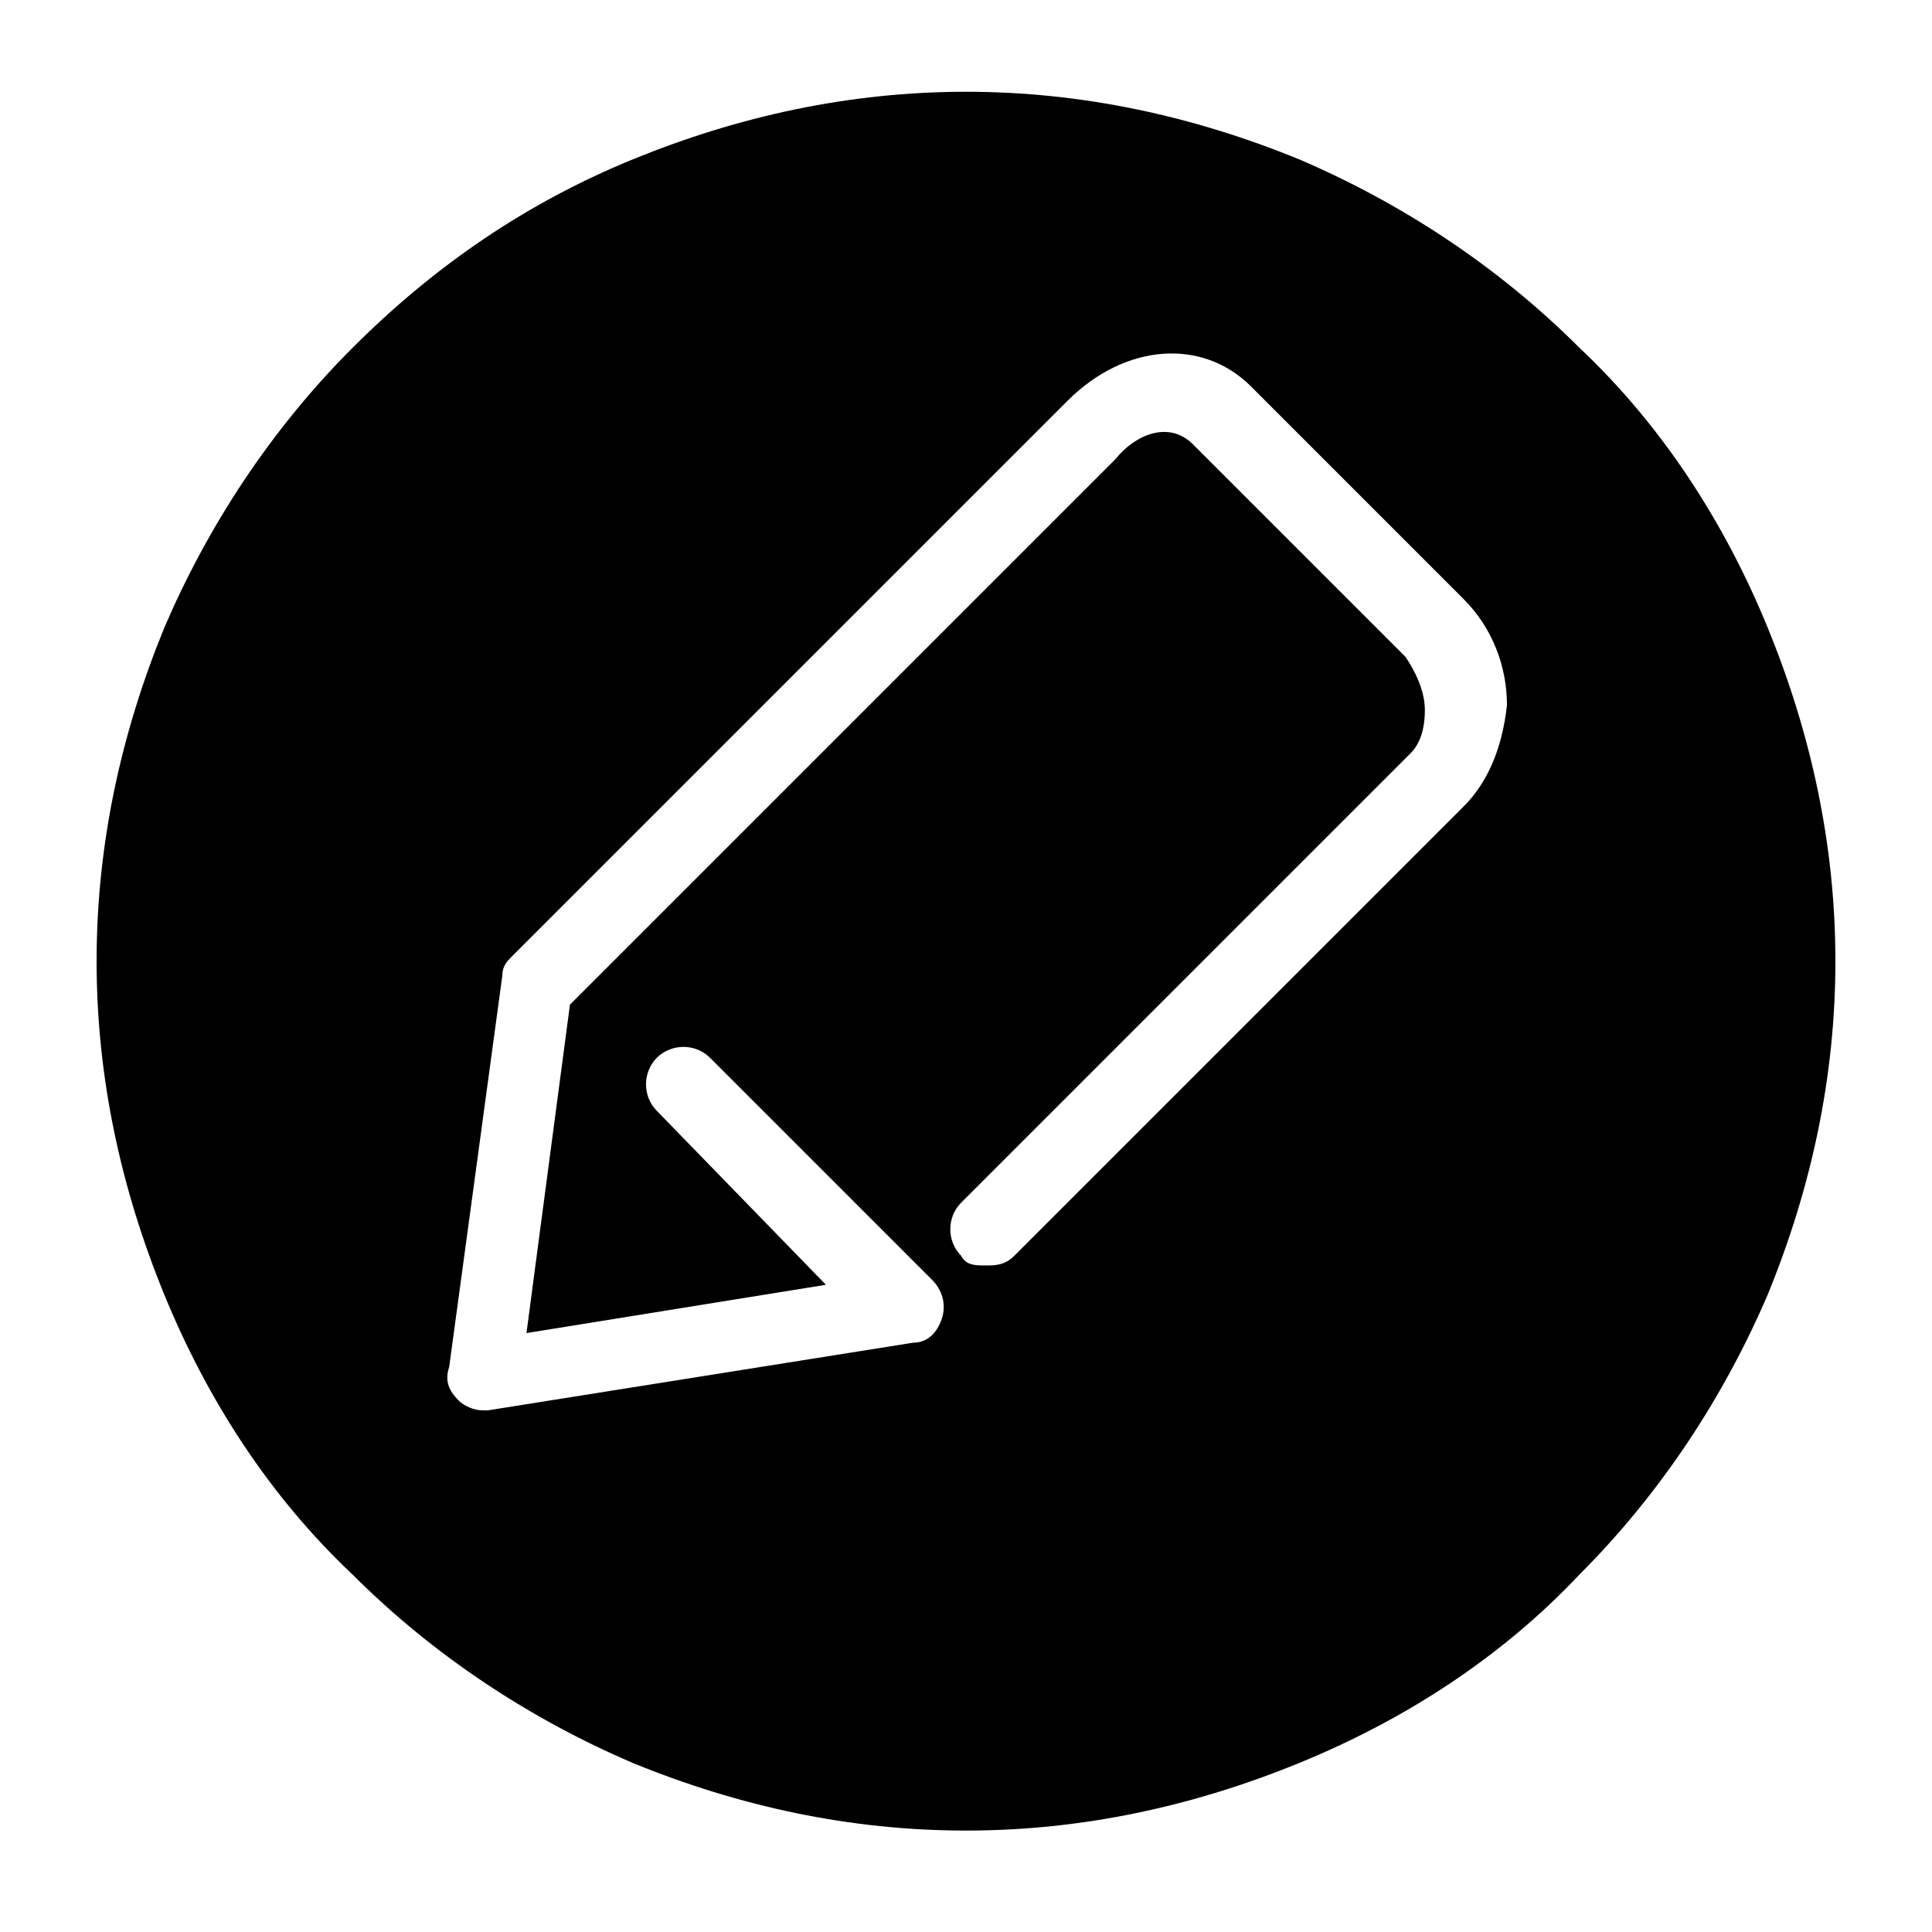
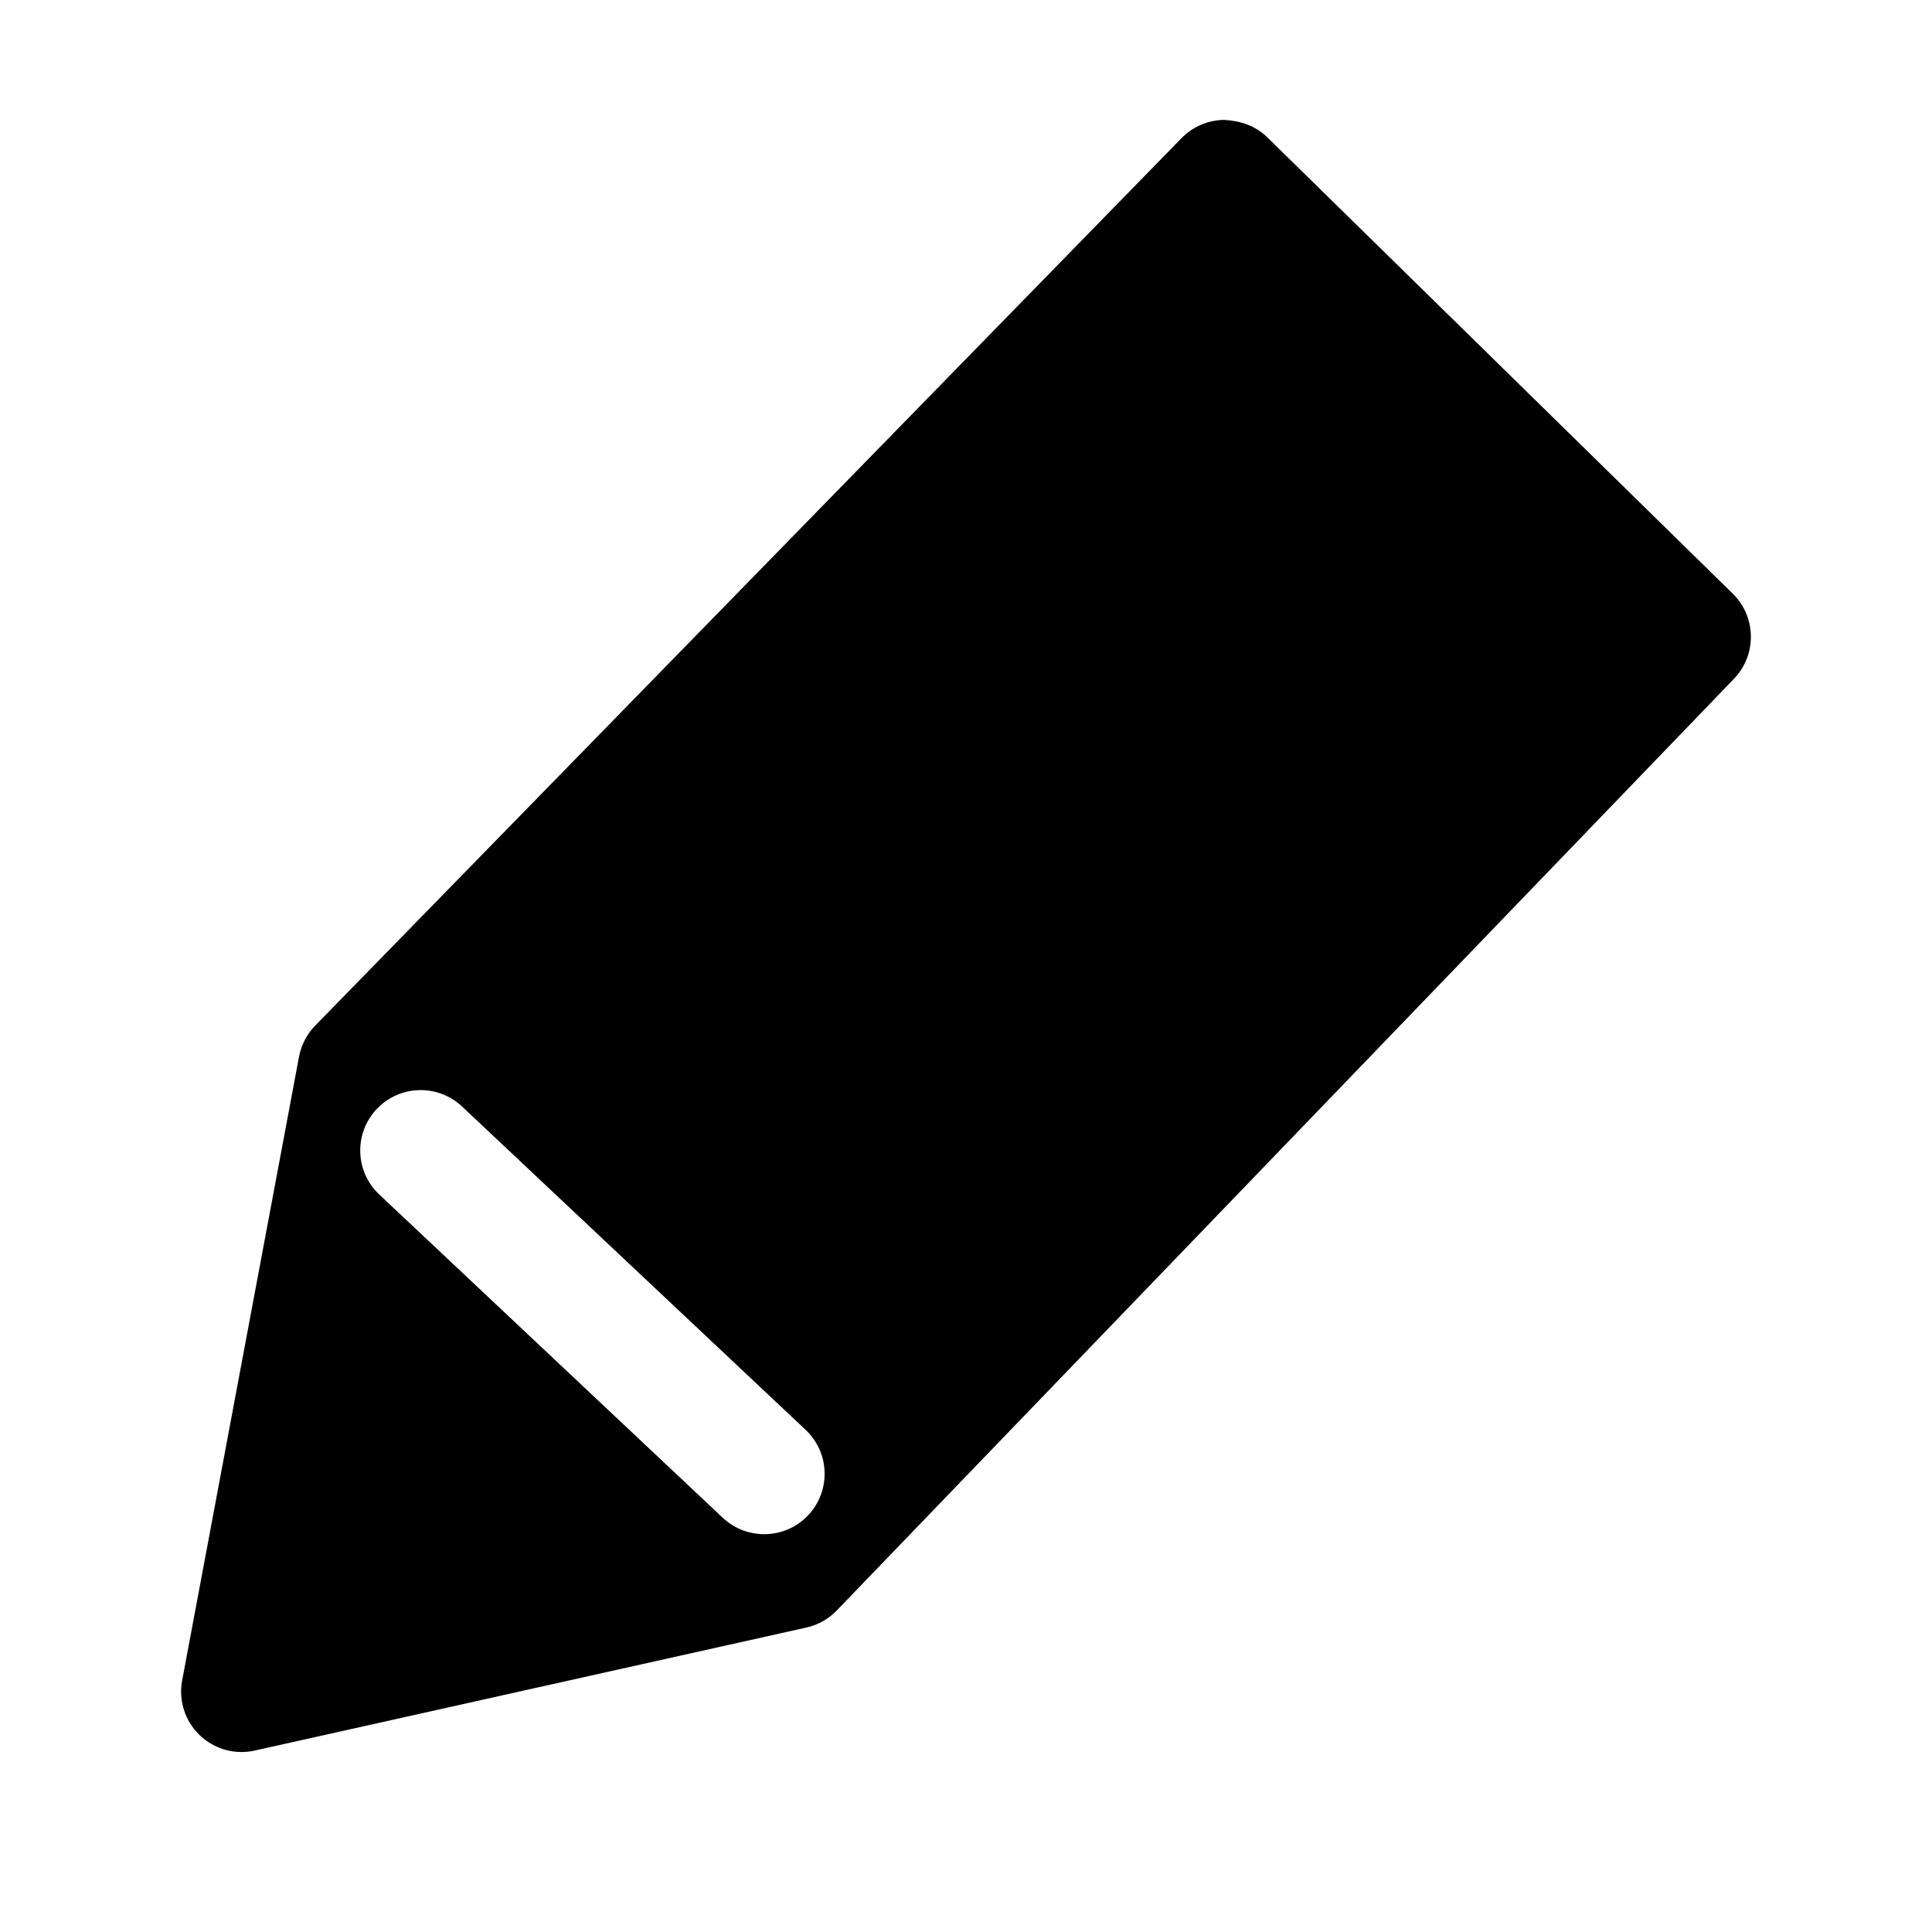
- <svg xmlns="http://www.w3.org/2000/svg" t="1637289338883" class="icon" viewBox="0 0 1024 1024" version="1.1" p-id="28972" width="200" height="200">
+ <svg xmlns="http://www.w3.org/2000/svg" t="1638766624431" class="icon" viewBox="0 0 1024 1024" version="1.1" p-id="3840" width="200" height="200">
  <defs>
    <style type="text/css" />
  </defs>
-   <path d="M936.96 332.8c-23.04-56.32-56.32-107.52-99.84-148.48-43.52-43.52-94.72-76.8-148.48-99.84-56.32-23.04-115.2-35.84-176.64-35.84s-120.32 12.8-176.64 35.84c-56.32 23.04-104.96 56.32-148.48 99.84-43.52 43.52-76.8 94.72-99.84 148.48-23.04 56.32-35.84 115.2-35.84 176.64 0 61.44 12.8 120.32 35.84 176.64 23.04 56.32 56.32 107.52 99.84 148.48 43.52 43.52 94.72 76.8 148.48 99.84 56.32 23.04 115.2 35.84 176.64 35.84s120.32-12.8 176.64-35.84c56.32-23.04 107.52-56.32 148.48-99.84 43.52-43.52 76.8-94.72 99.84-148.48 23.04-56.32 35.84-115.2 35.84-176.64 0-61.44-12.8-120.32-35.84-176.64z m-161.28 94.72L537.6 665.6c-5.12 5.12-10.24 5.12-15.36 5.12s-10.24 0-12.8-5.12c-7.68-7.68-7.68-20.48 0-28.16l238.08-238.08c5.12-5.12 7.68-12.8 7.68-23.04s-5.12-20.48-10.24-28.16l-112.64-112.64c-12.8-12.8-30.72-5.12-40.96 7.68l-227.84 227.84-61.44 61.44-23.04 174.08 158.72-25.6-89.6-92.16c-7.68-7.68-7.68-20.48 0-28.16 7.68-7.68 20.48-7.68 28.16 0l117.76 117.76c5.12 5.12 7.68 12.8 5.12 20.48-2.56 7.68-7.68 12.8-15.36 12.8l-225.28 35.84H256c-5.12 0-10.24-2.56-12.8-5.12-5.12-5.12-7.68-10.24-5.12-17.92l28.16-207.36c0-5.12 2.56-7.68 5.12-10.24l38.4-38.4 256-256c30.72-30.72 71.68-33.28 97.28-7.68l112.64 112.64c15.36 15.36 23.04 35.84 23.04 56.32-2.56 23.04-10.24 40.96-23.04 53.76z" fill="" p-id="28973" />
+   <path d="M918.4 314.656l-246.816-241.984C665.504 66.752 657.568 64 648.832 63.552c-8.512 0.096-16.64 3.552-22.56 9.632l-459.2 470.4c-4.416 4.512-7.392 10.272-8.576 16.448L96.544 890.688c-1.984 10.592 1.472 21.44 9.216 28.896C111.808 925.44 119.808 928.608 128 928.608c2.304 0 4.672-0.256 6.976-0.768l292.448-65.216c6.112-1.344 11.712-4.512 16.064-9.024l475.584-493.856C931.232 347.072 930.944 326.944 918.4 314.656zM428.352 803.104c-6.304 6.688-14.784 10.048-23.296 10.048-7.872 0-15.744-2.88-21.952-8.672l-182.112-171.392c-12.864-12.128-13.472-32.384-1.344-45.248s32.352-13.472 45.248-1.376l182.112 171.392C439.872 769.984 440.48 790.208 428.352 803.104z" p-id="3841" />
</svg>
